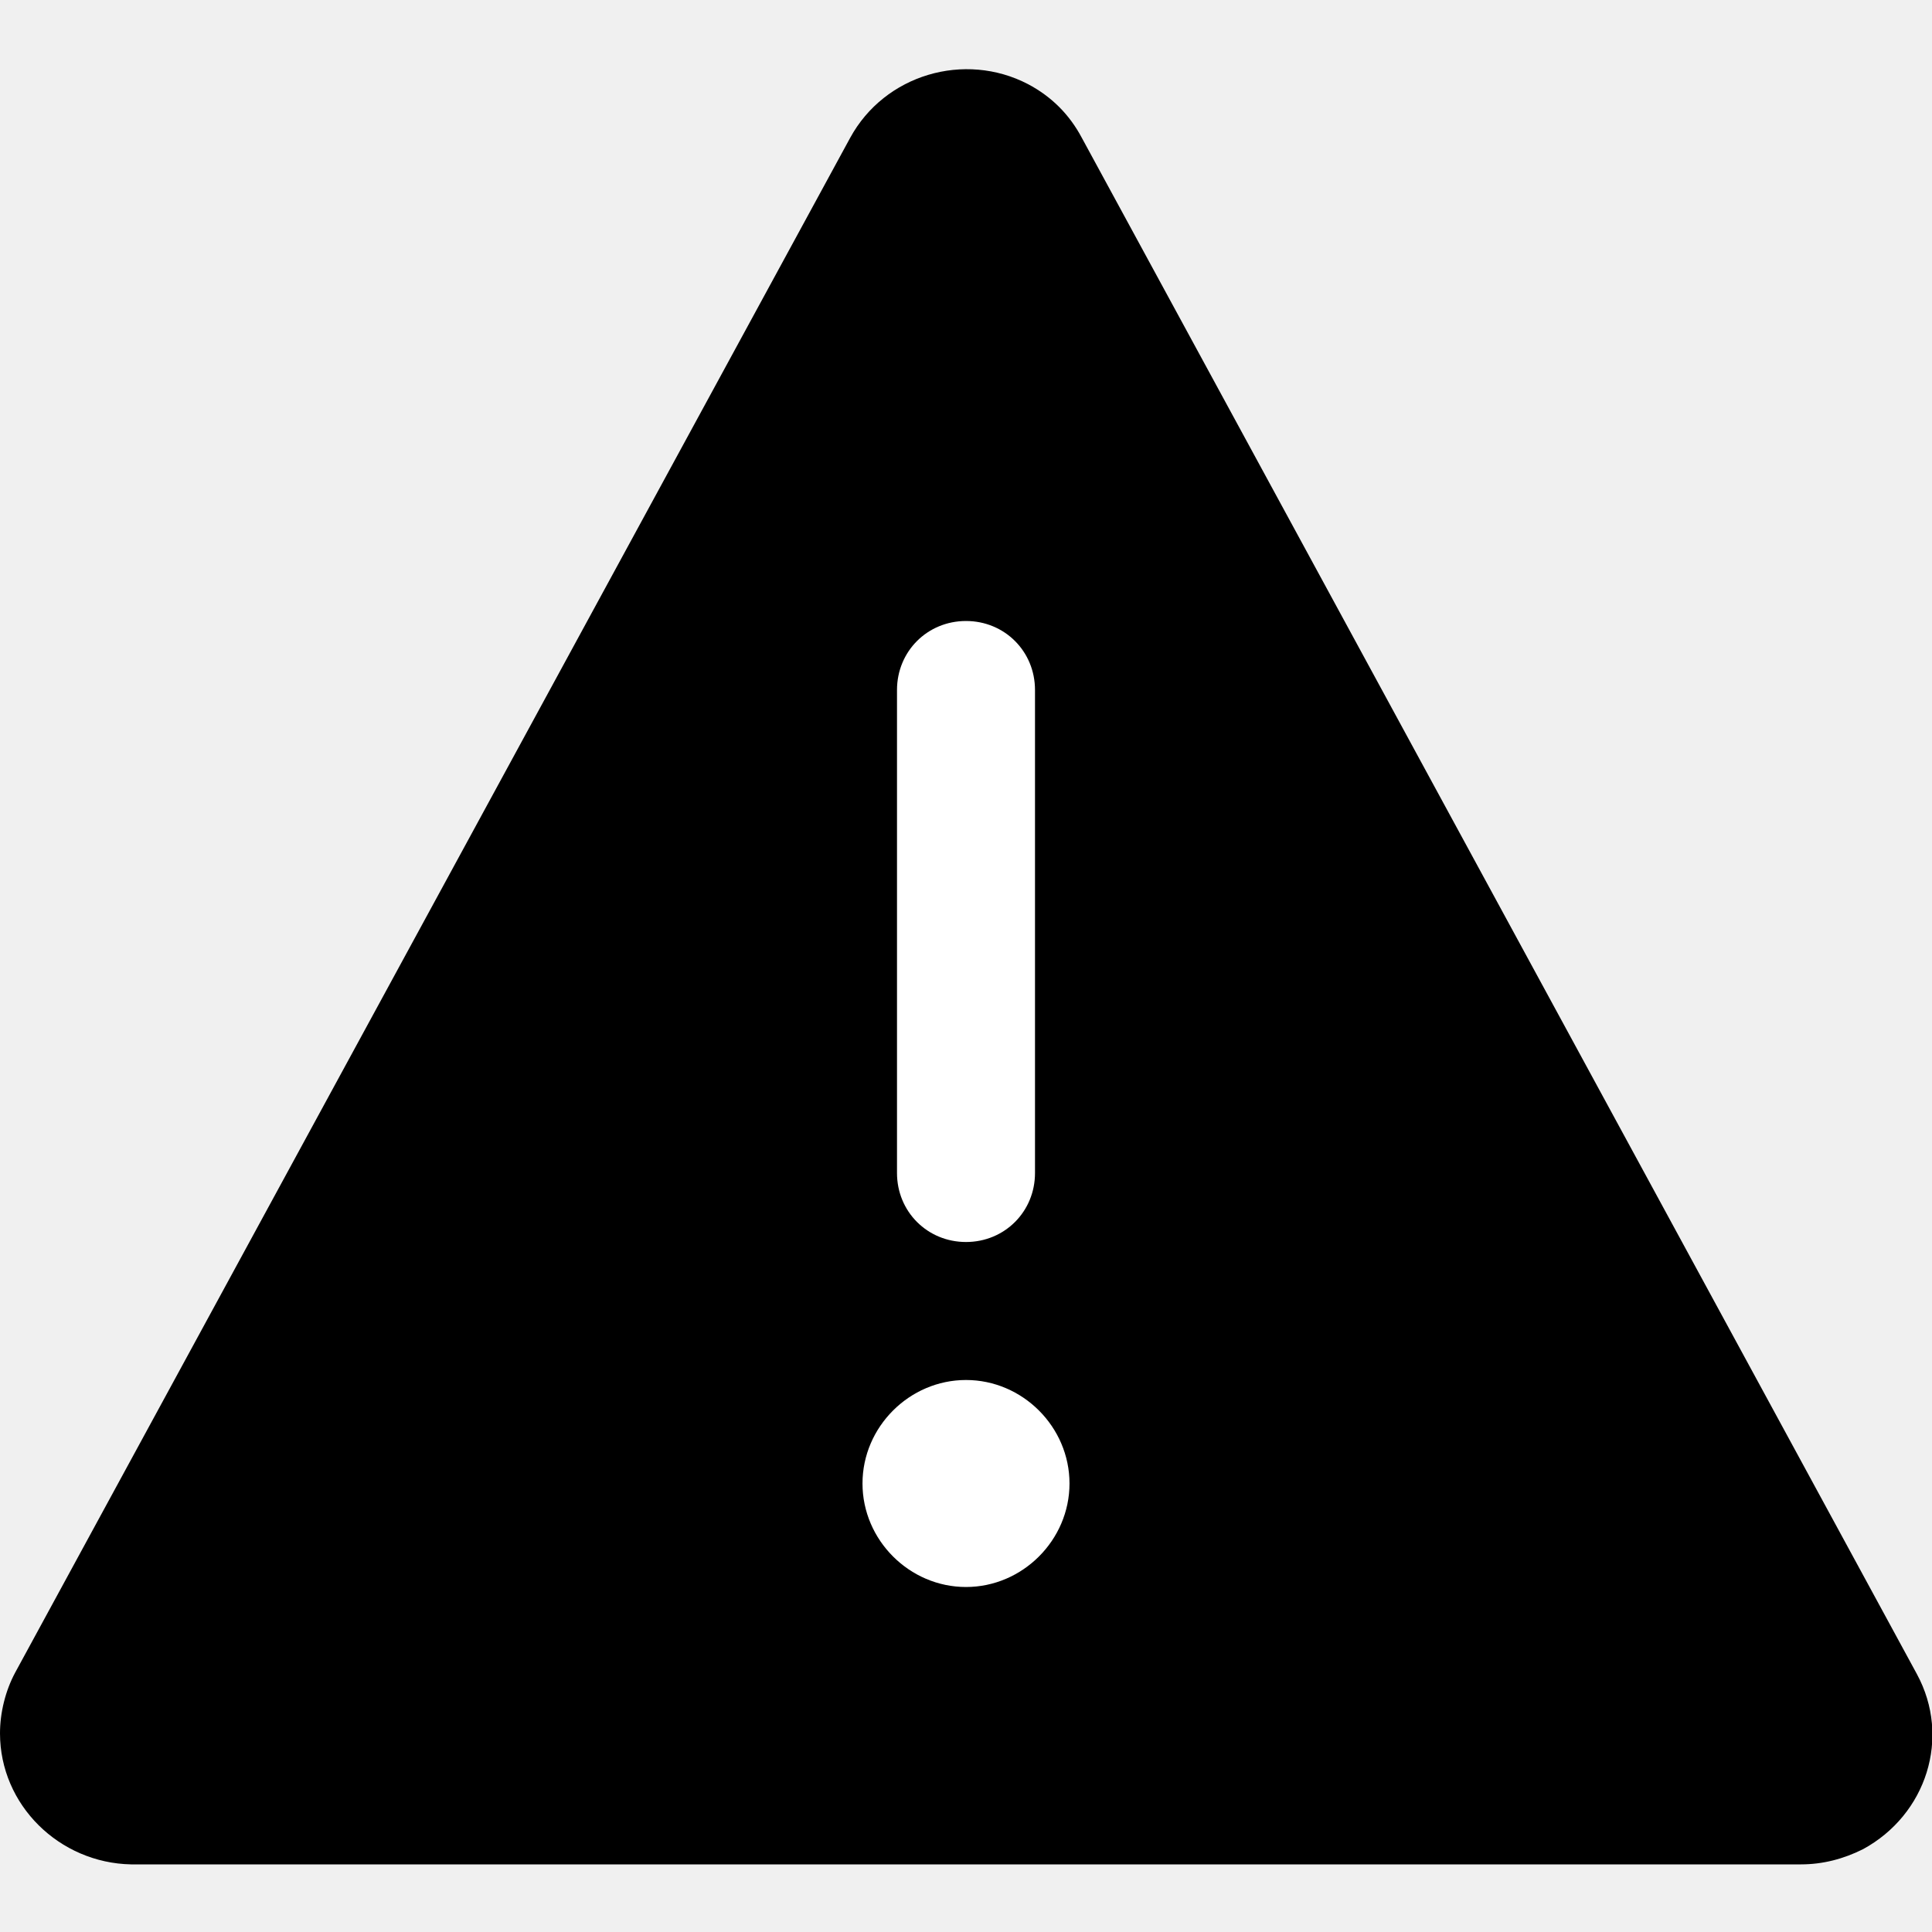
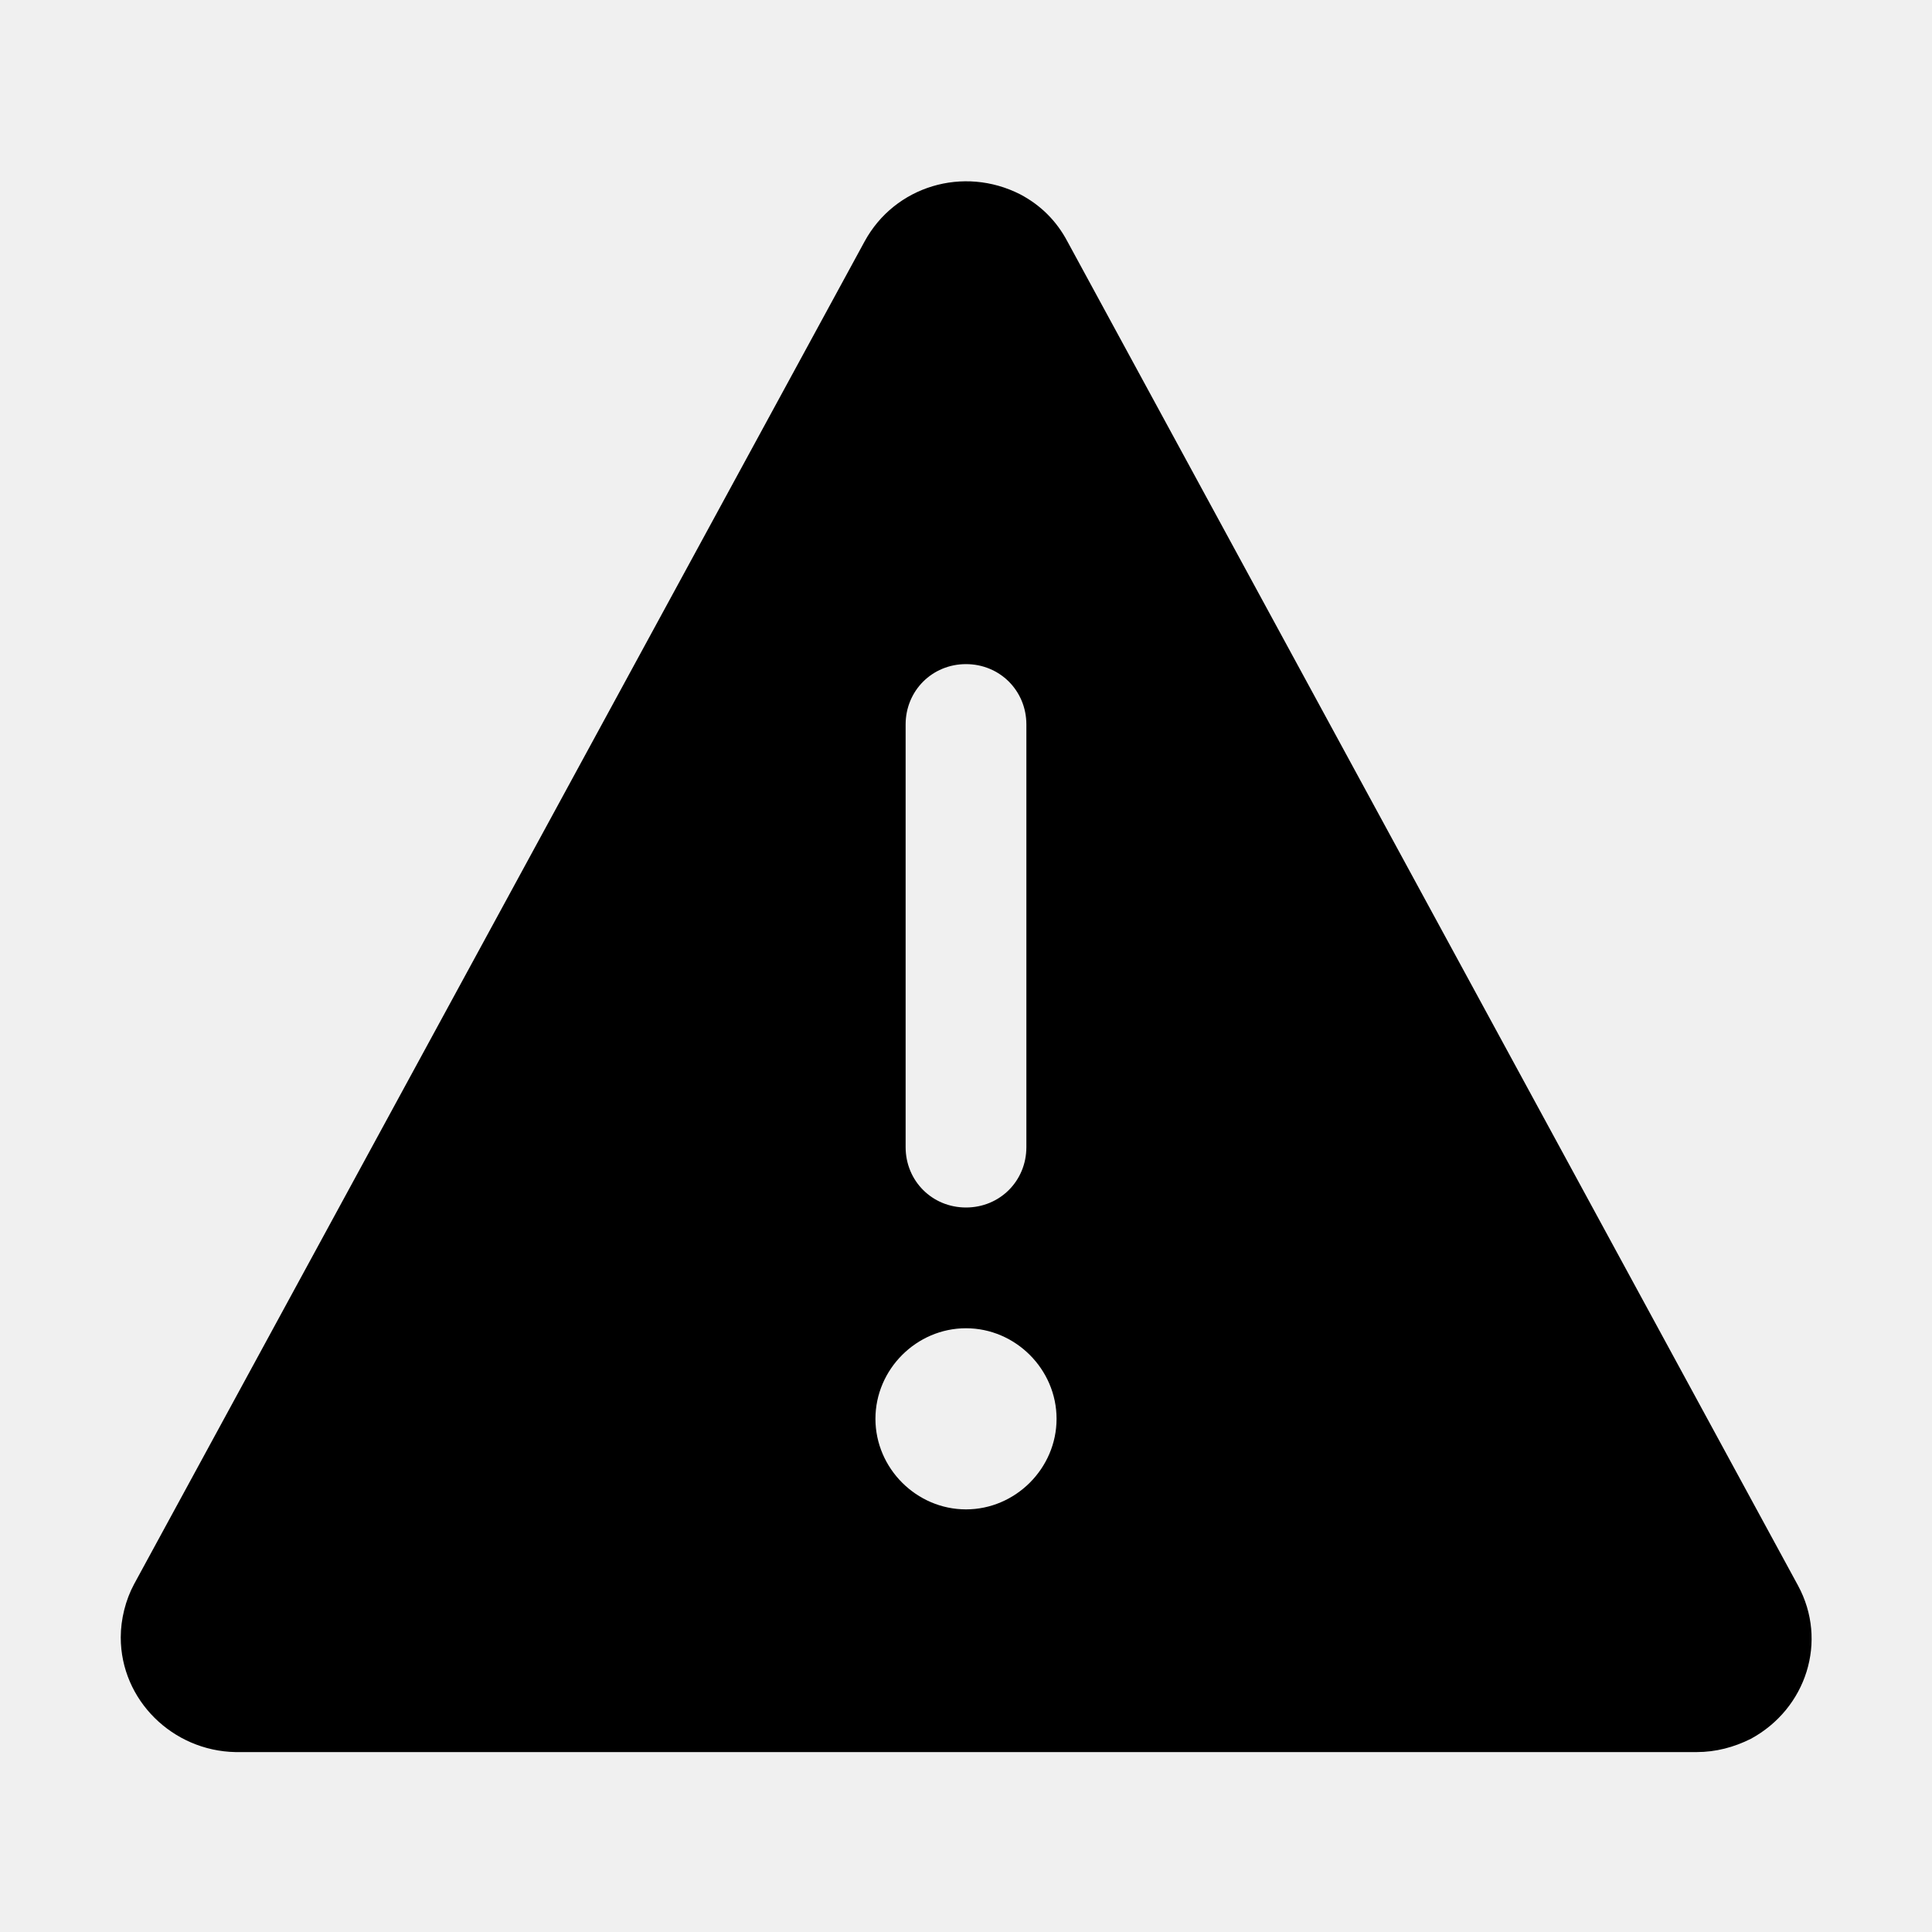
- <svg xmlns="http://www.w3.org/2000/svg" class="tiny-icon-warning-triangle" version="1.1" id="图层_1" x="0px" y="0px" viewBox="0 0 14 14" style="enable-background:new 0 0 14 14;" xml:space="preserve">
+ <svg xmlns="http://www.w3.org/2000/svg" version="1.1" id="图层_1" x="0px" y="0px" viewBox="0 0 16 16" style="enable-background:new 0 0 16 16;" xml:space="preserve">
  <style type="text/css">
- 	.st0{fill-rule:evenodd;clip-rule:evenodd;}
- 	.st1{fill-rule:evenodd;clip-rule:evenodd;fill:#FFFFFF;}
+ 	.st0{fill:none;}
+ 	.st1{fill-rule:evenodd;clip-rule:evenodd;}
</style>
-   <path class="st0" d="M7.84,1l6.05,11.13c0.25,0.46,0.07,1.02-0.39,1.27c-0.14,0.07-0.29,0.11-0.45,0.11H0.95  C0.43,13.5,0,13.08,0,12.56c0-0.15,0.04-0.31,0.11-0.44L6.16,1c0.25-0.46,0.83-0.63,1.29-0.39C7.62,0.7,7.75,0.83,7.84,1z" />
-   <path class="st1" d="M7.75,10.75c0,0.41-0.34,0.75-0.75,0.75s-0.75-0.34-0.75-0.75S6.59,10,7,10S7.75,10.34,7.75,10.75z M7,9  c0.28,0,0.5-0.22,0.5-0.5V5c0-0.28-0.22-0.5-0.5-0.5S6.5,4.72,6.5,5v3.5C6.5,8.78,6.72,9,7,9z" />
+   <rect id="矩形备份-5" class="st0" />
+   <path id="形状结合" class="st1" d="M8.45,1.61C8.62,1.7,8.75,1.83,8.84,2l6.05,11.13c0.25,0.46,0.07,1.02-0.39,1.27  c-0.14,0.07-0.29,0.11-0.45,0.11H1.95C1.43,14.5,1,14.08,1,13.56c0-0.15,0.04-0.31,0.11-0.44L7.16,2C7.41,1.54,7.98,1.37,8.45,1.61z   M8,11c-0.41,0-0.75,0.34-0.75,0.75S7.59,12.5,8,12.5s0.75-0.34,0.75-0.75S8.41,11,8,11z M8,5.5C7.72,5.5,7.5,5.72,7.5,6l0,0v3.5  C7.5,9.78,7.72,10,8,10c0.28,0,0.5-0.22,0.5-0.5l0,0V6C8.5,5.72,8.28,5.5,8,5.5z" />
</svg>
